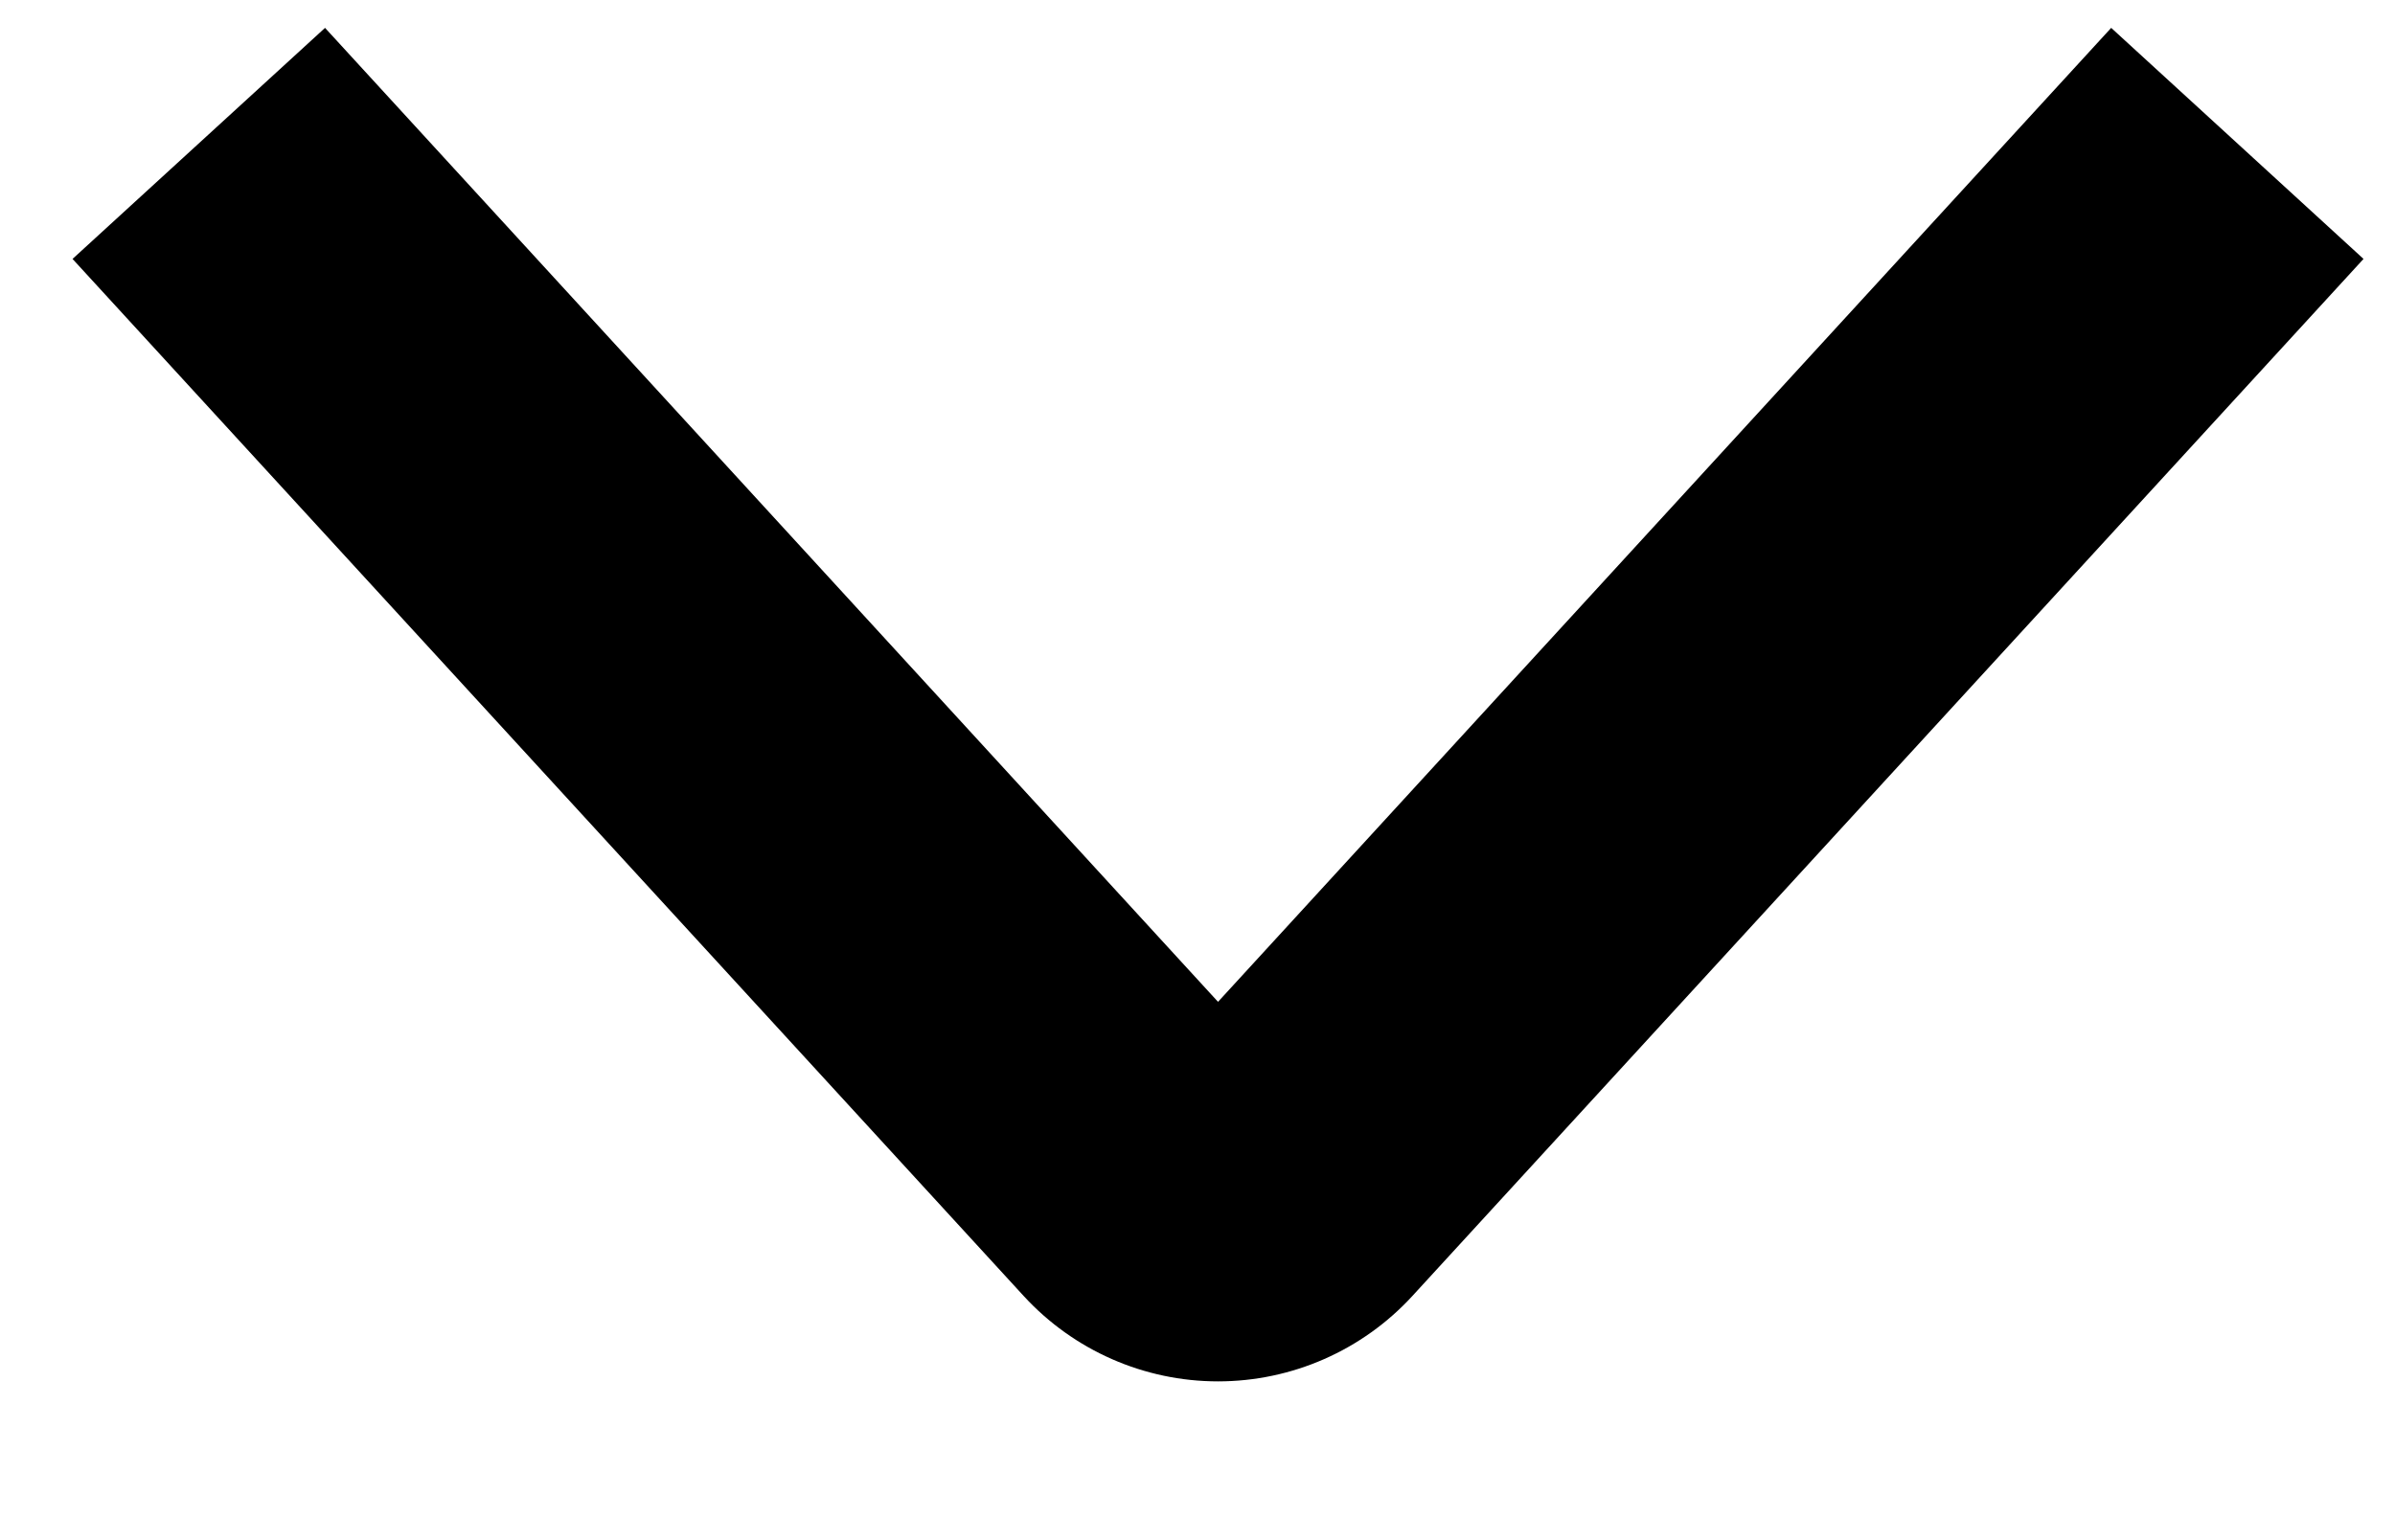
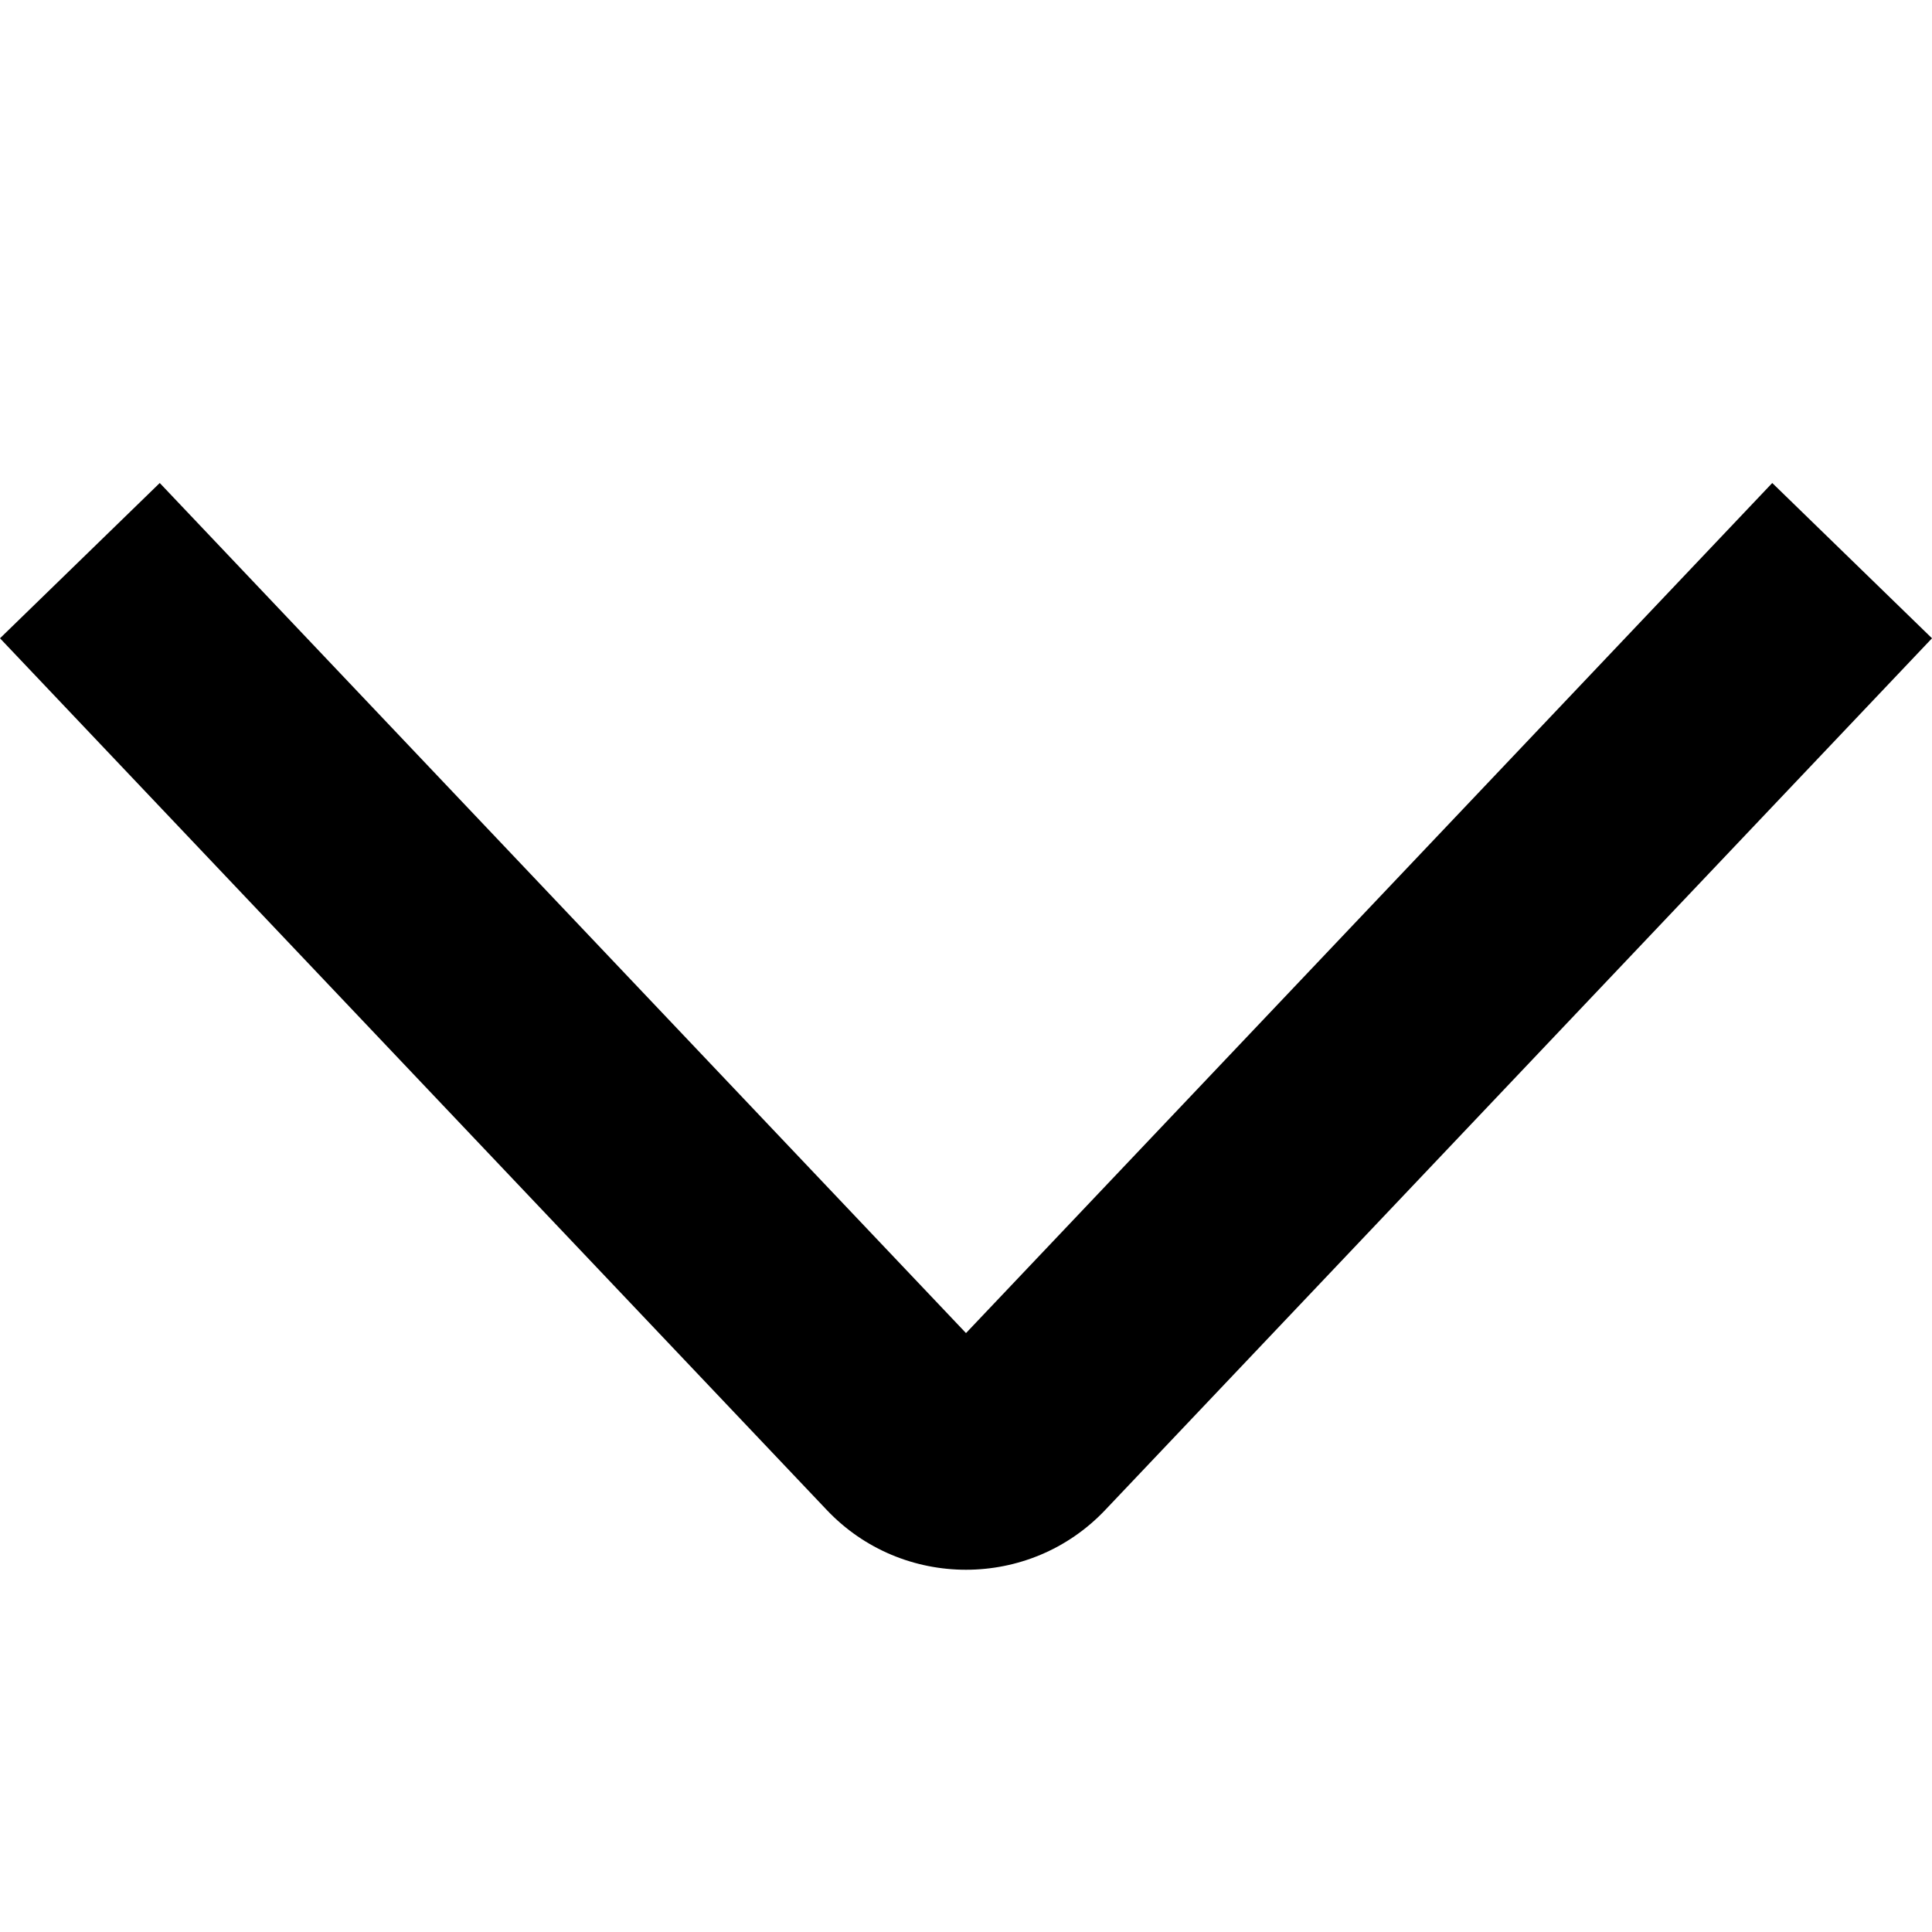
- <svg xmlns="http://www.w3.org/2000/svg" width="14" height="9">
-   <path fill-rule="evenodd" clip-rule="evenodd" d="M5.984 7.578L.424 1.514 1.9.163l5.22 5.695L12.341.163l1.475 1.351-5.56 6.064a1.542 1.542 0 01-2.272 0zm1.474-1.351z" />
+ <svg xmlns="http://www.w3.org/2000/svg" width="16" height="16" viewBox="0 0 16 16">
+   <path fill-rule="evenodd" clip-rule="evenodd" d="M6.847 12.505L0 5.286L1.323 4L8 11.04L14.677 4L16 5.286L9.153 12.505C8.528 13.165 7.472 13.165 6.847 12.505Z" />
</svg>
